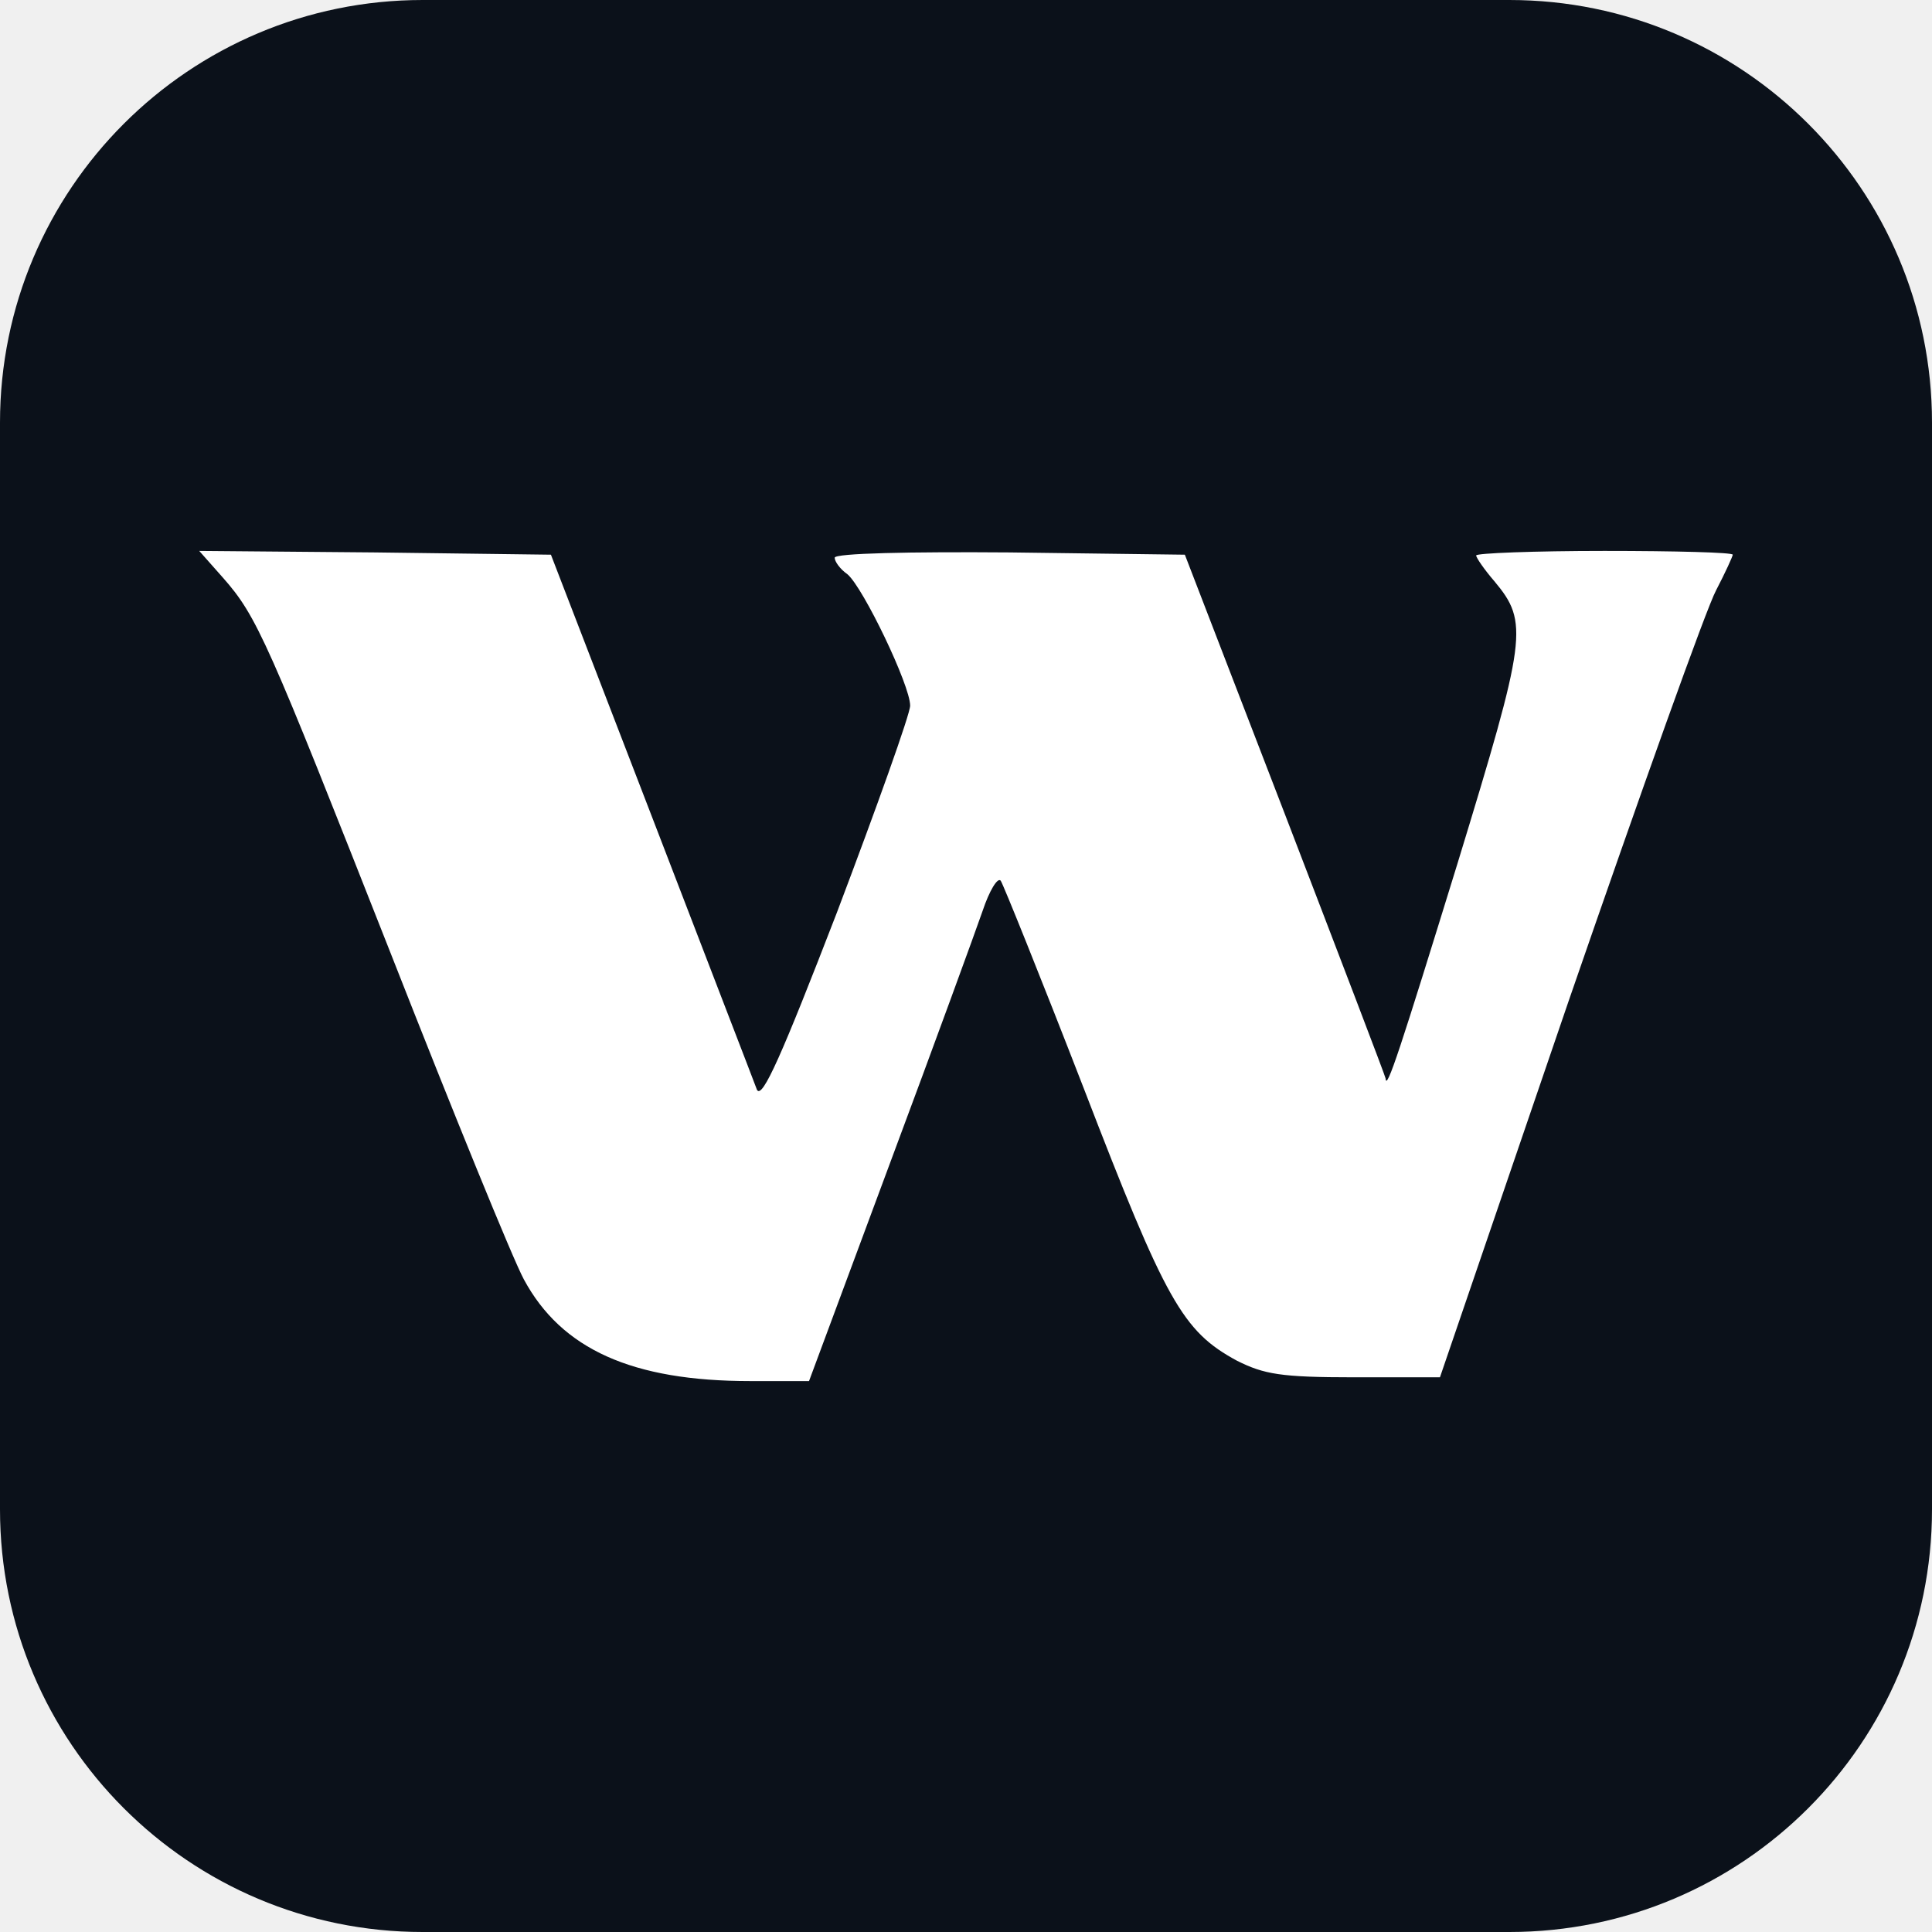
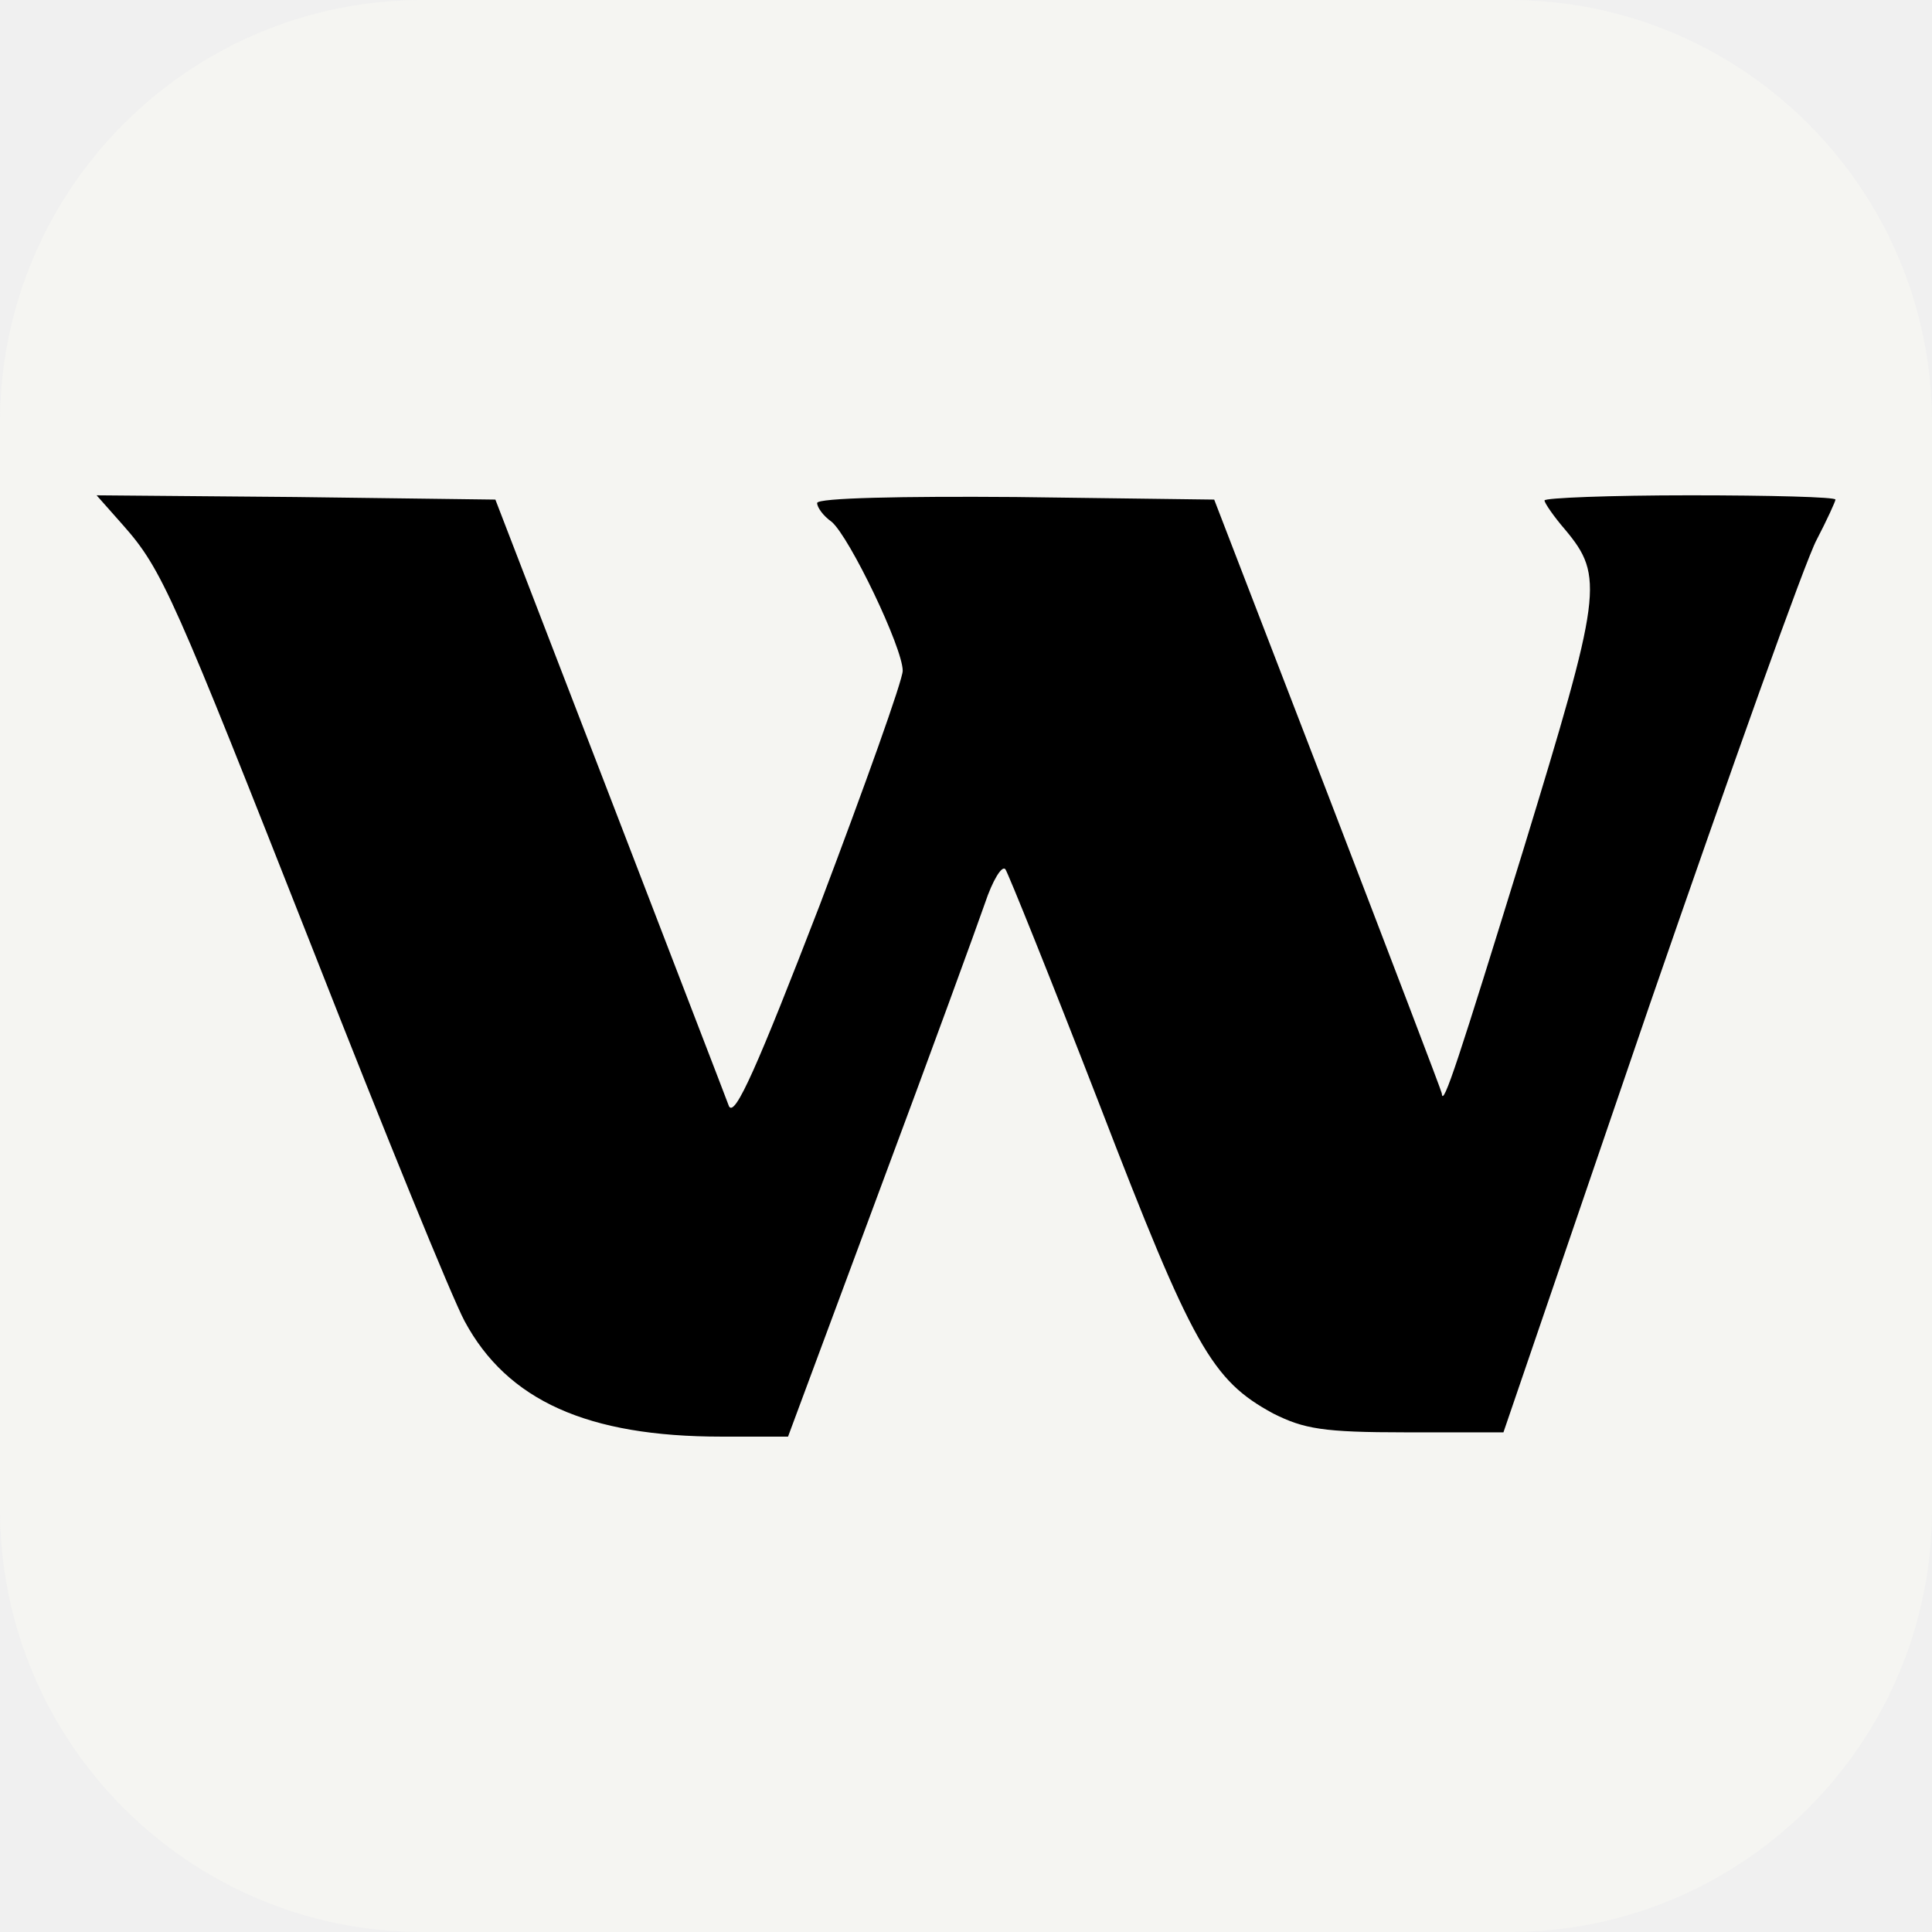
<svg xmlns="http://www.w3.org/2000/svg" viewBox="0 0 256 256">
-   <rect width="256" height="256" rx="56" fill="#0b111a" />
-   <g transform="translate(26.4,183) scale(0.1,-0.1) translate(-4478,-4830)" fill="#ffffff" stroke="none">
+   <rect width="256" height="256" rx="56" fill="#f5f5f2" />
+   <g transform="translate(12.80,190.36) scale(0.11339,-0.11339) translate(-4478,-4830)" fill="#000000" stroke="none">
    <path d="M4509 5895 c46 -52 59 -83 223 -499 82 -209 161 -403 176 -431 50 -93 144 -135 300 -135 l78 0 107 288 c59 158 114 309 123 335 9 27 20 45 24 40 3 -4 53 -128 110 -275 109 -283 131 -322 203 -361 36 -18 58 -22 155 -22 l114 0 171 500 c95 275 182 519 195 543 12 23 22 45 22 47 0 3 -76 5 -170 5 -93 0 -170 -3 -170 -6 0 -3 11 -19 24 -34 46 -55 43 -74 -49 -375 -75 -243 -94 -302 -95 -284 0 2 -60 159 -133 349 l-133 345 -232 3 c-132 1 -232 -1 -232 -7 0 -5 7 -15 17 -22 21 -18 83 -147 83 -174 0 -11 -44 -134 -97 -274 -73 -189 -99 -248 -106 -235 -4 11 -67 174 -140 364 l-133 345 -233 3 -233 2 31 -35z" />
  </g>
</svg>
